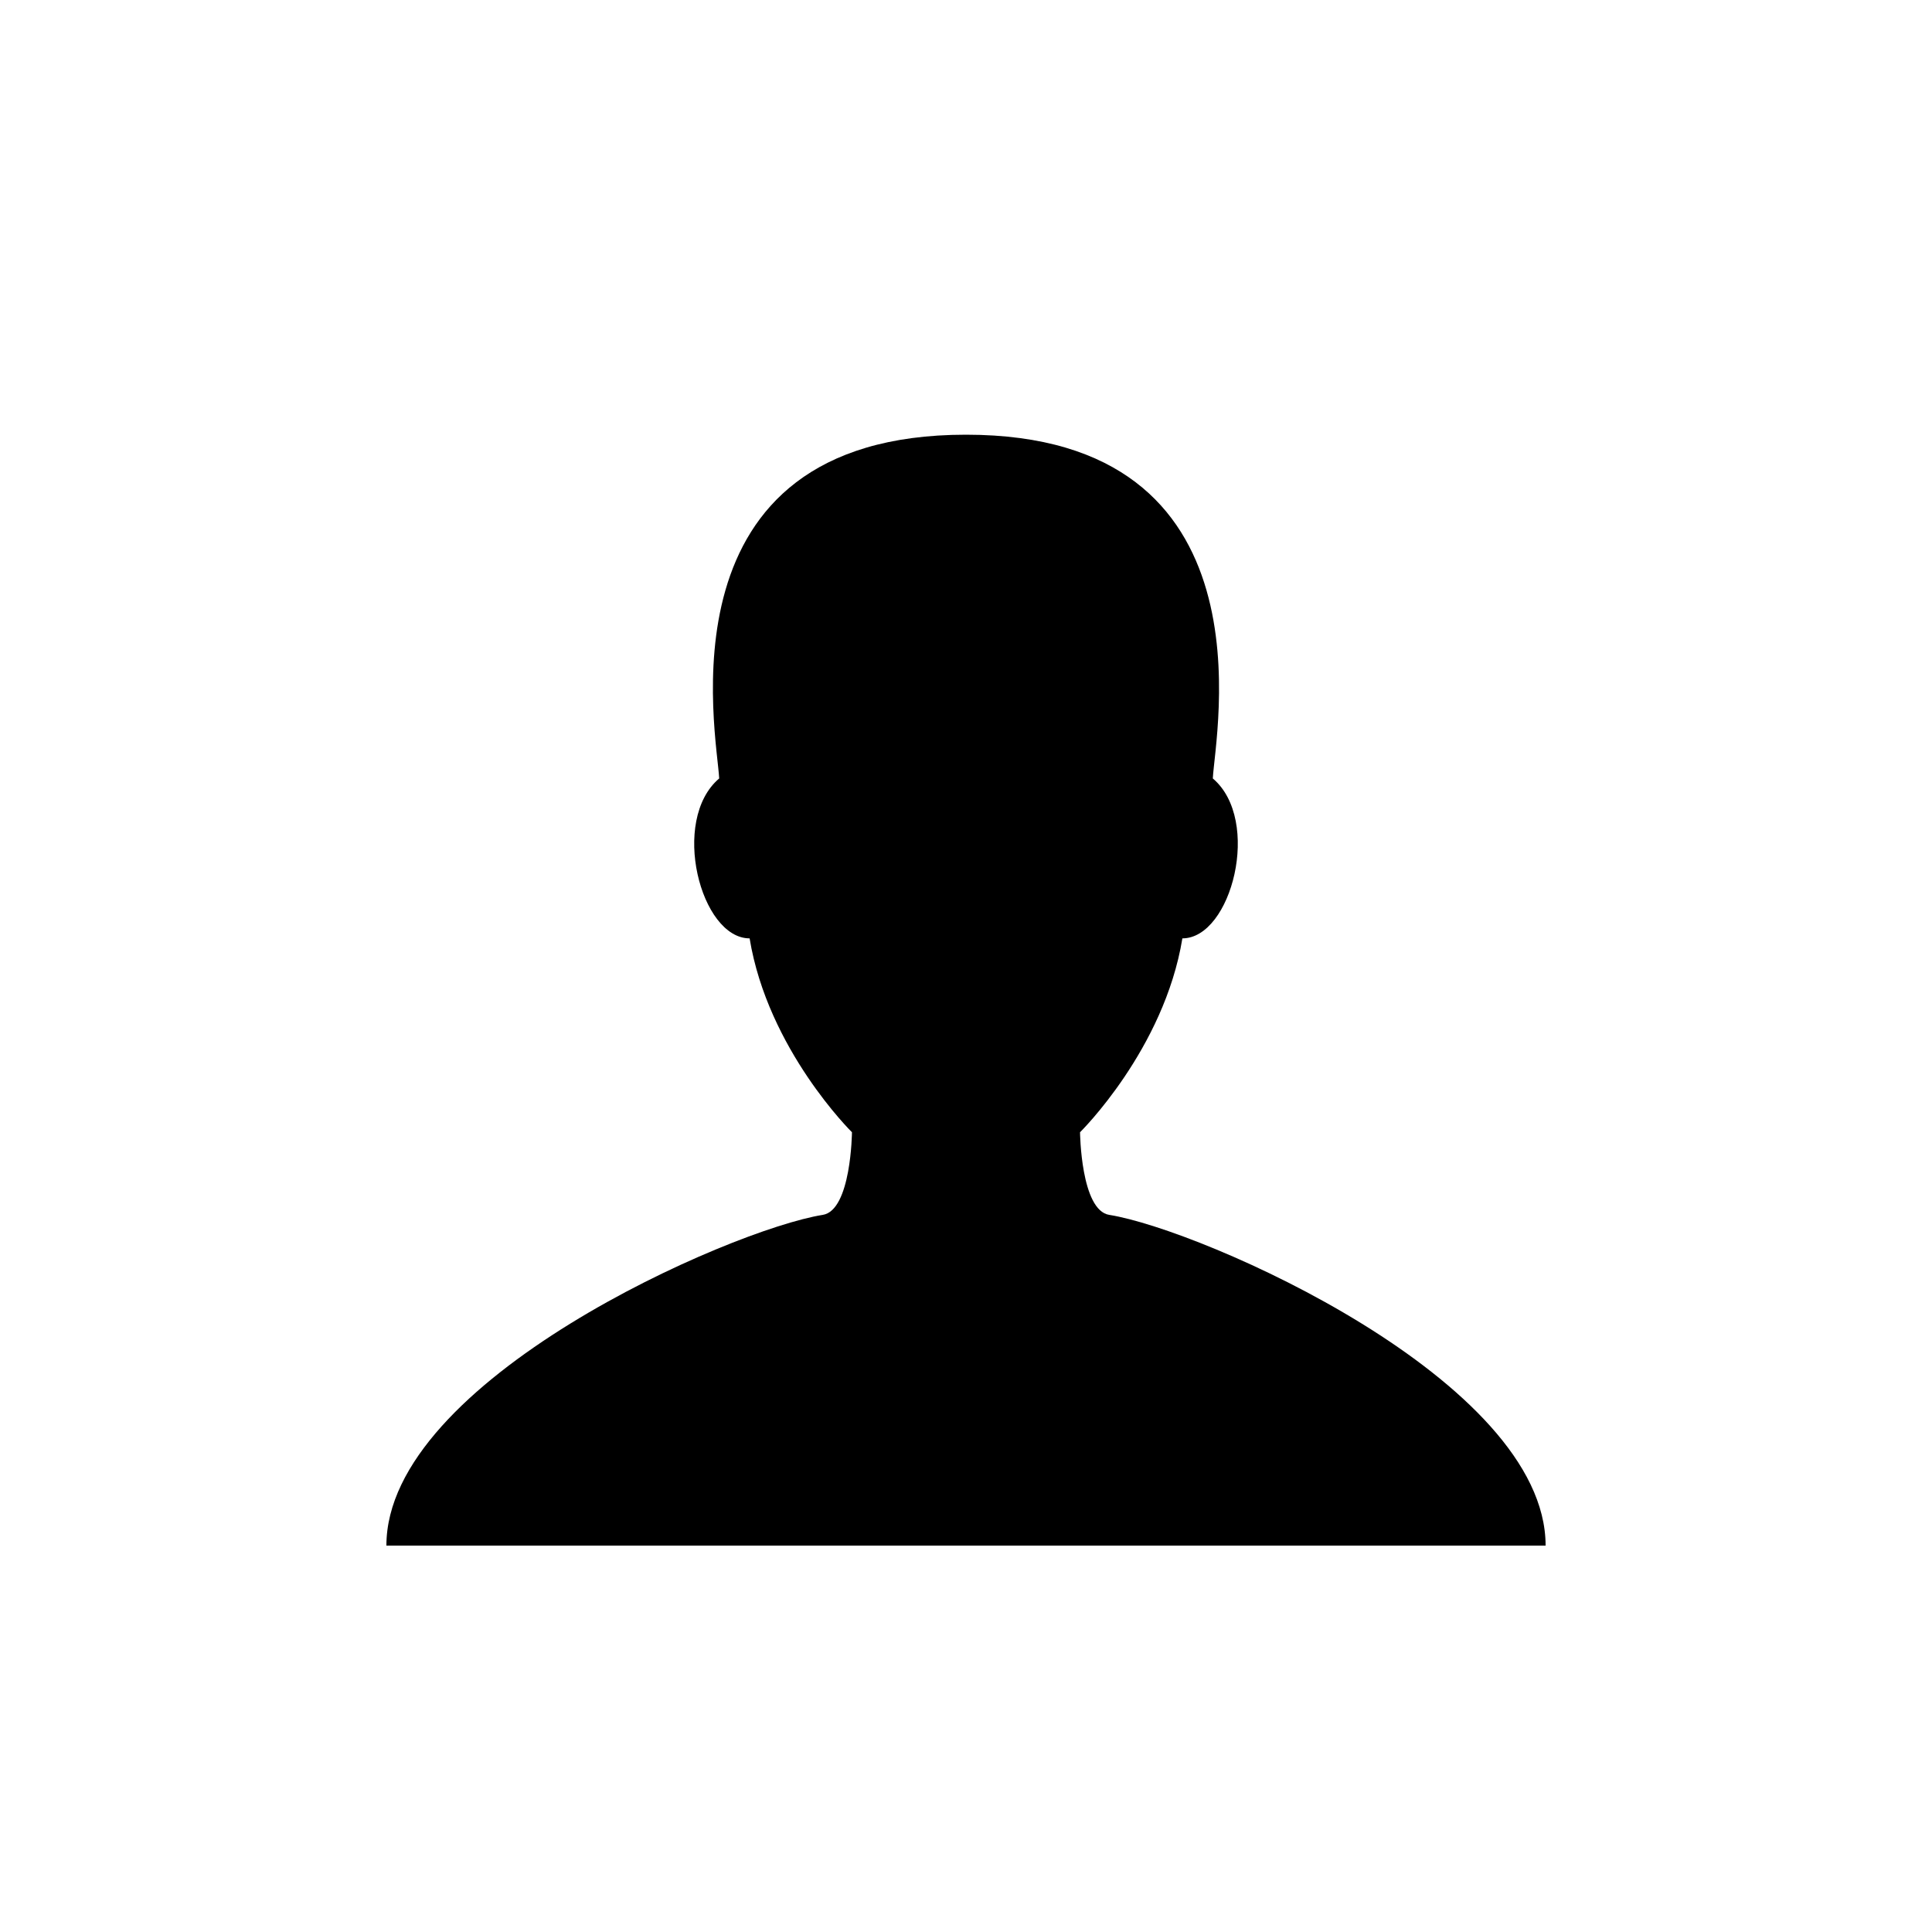
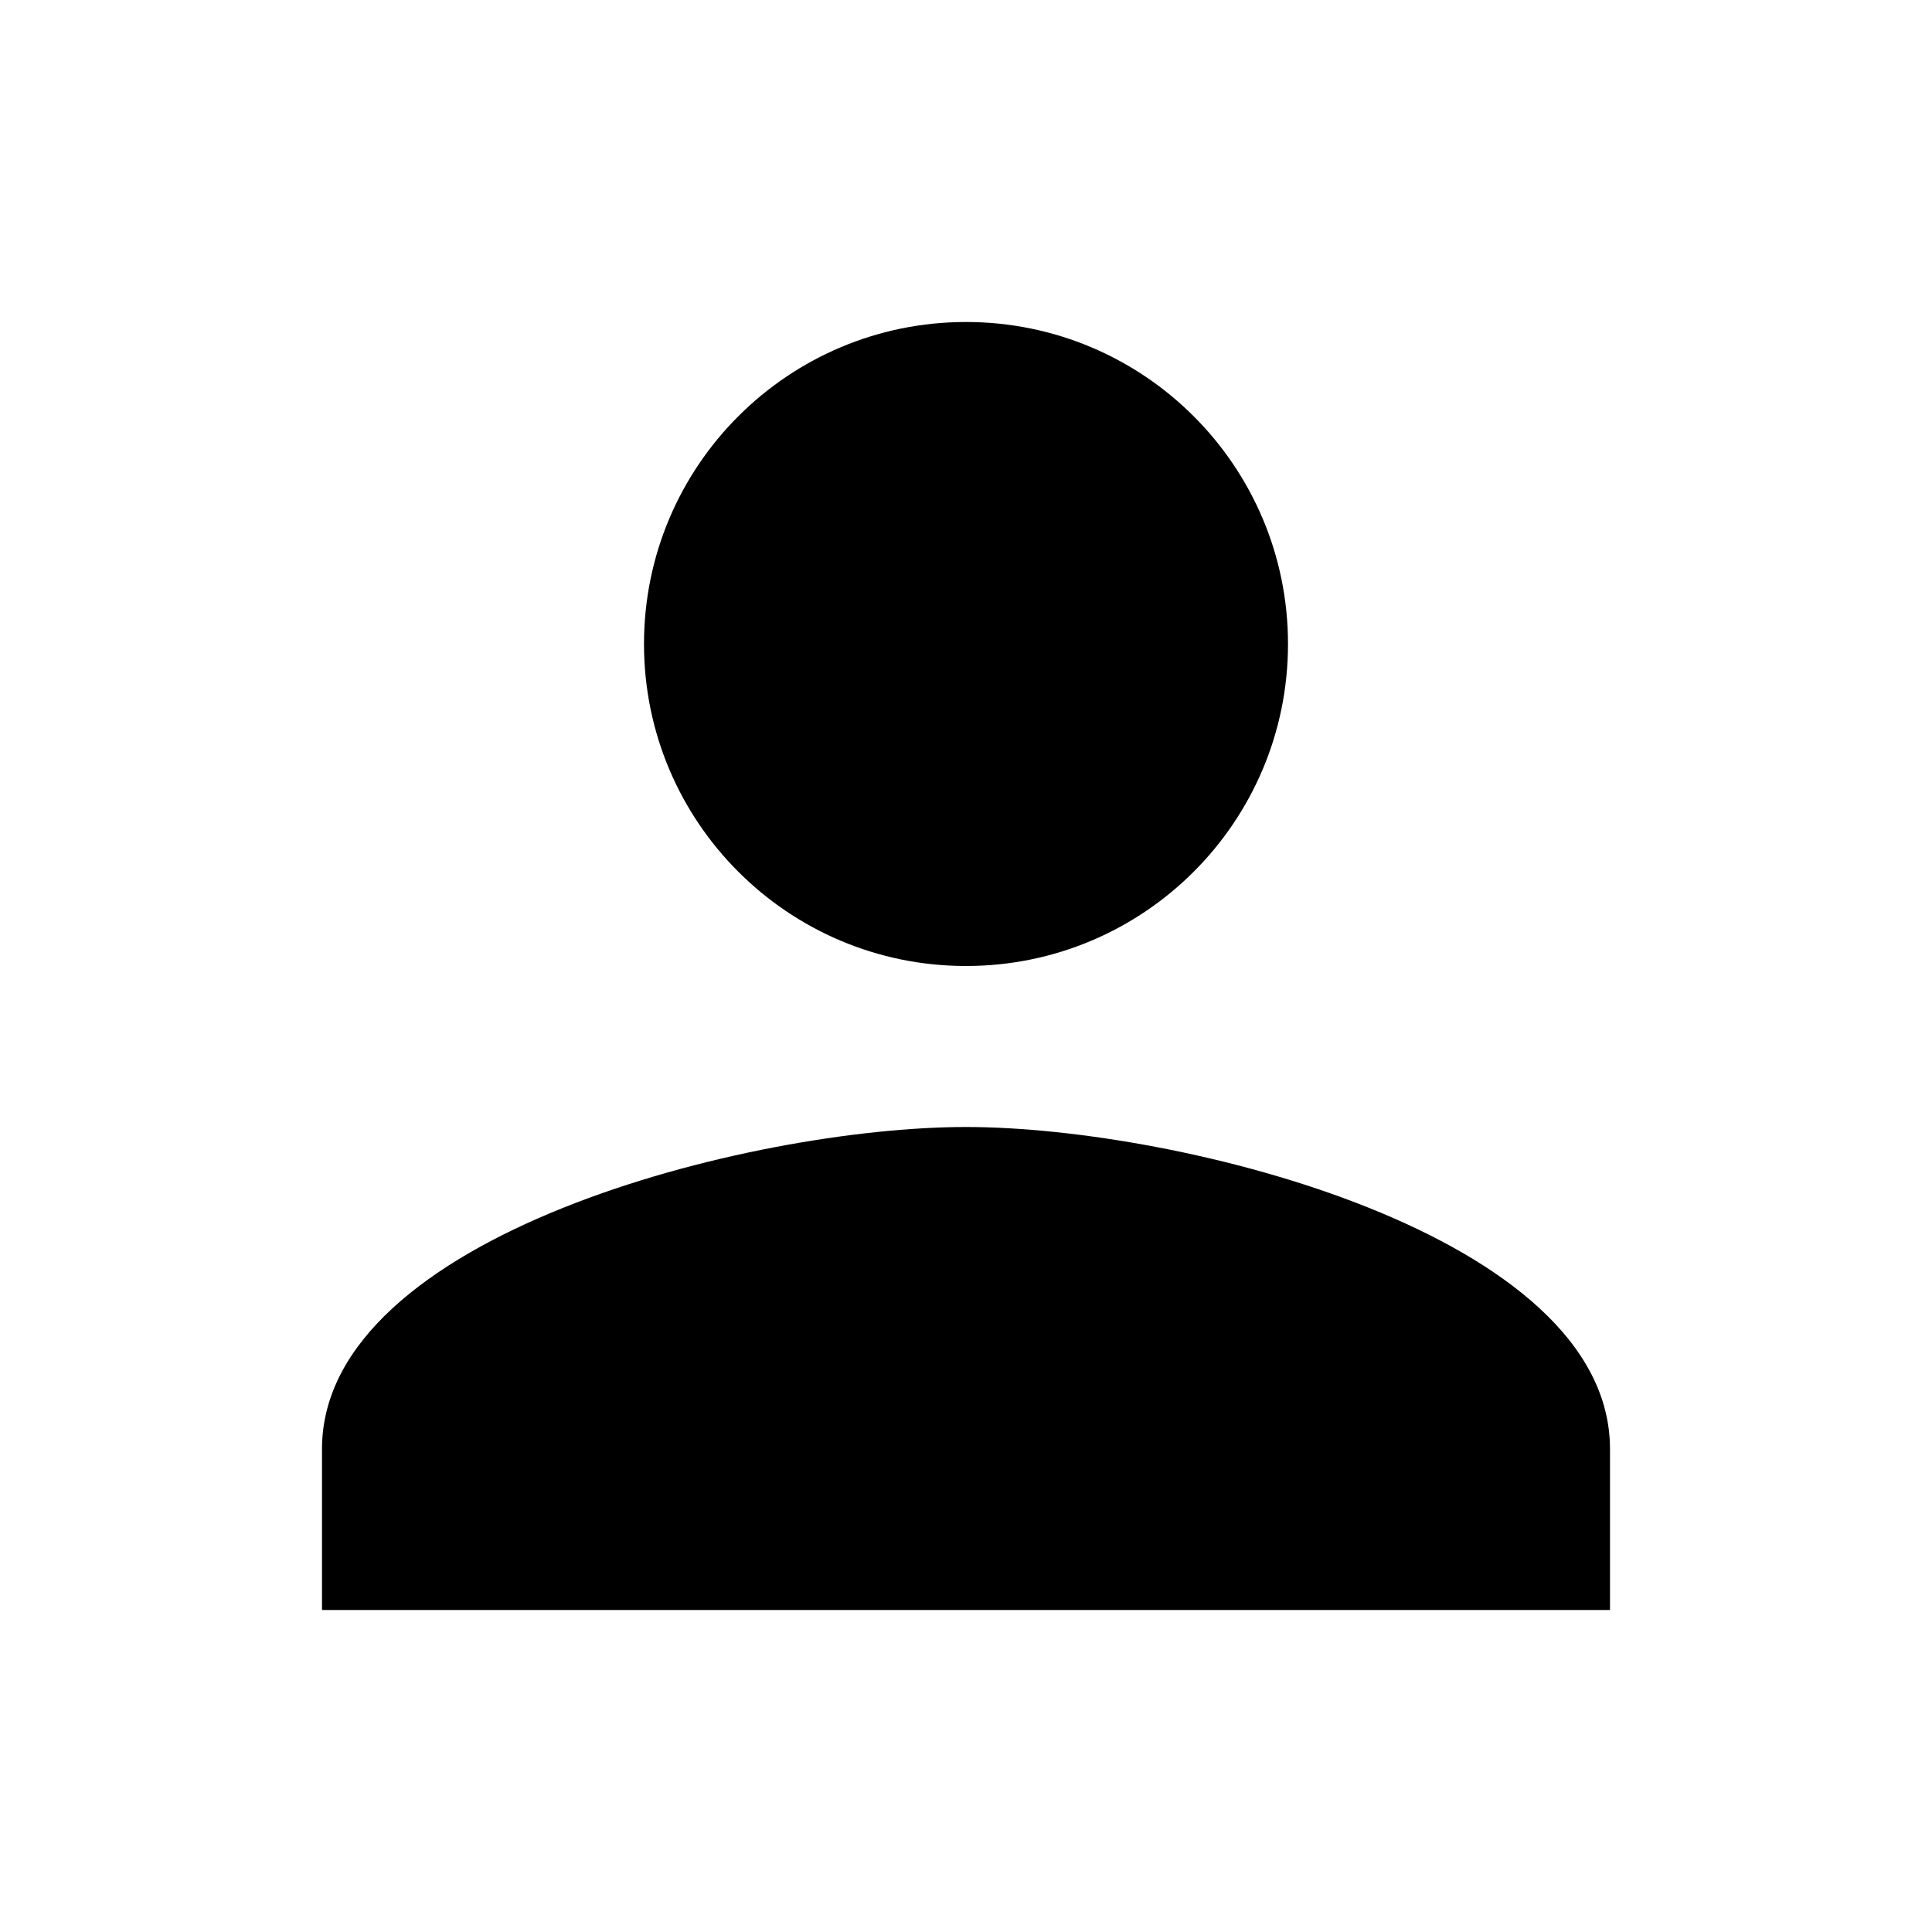
- <svg xmlns="http://www.w3.org/2000/svg" width="40px" height="40px" viewBox="0 0 40 40" version="1.1">
+ <svg xmlns="http://www.w3.org/2000/svg" width="1024px" height="1024px" viewBox="0 0 1024 1024" version="1.1">
  <defs />
-   <g id="__icons" stroke="none" stroke-width="1" fill-rule="evenodd">
-     <g id="user">
-       <path d="M22.967,25.153 C22.376,25.061 22.361,23.442 22.361,23.442 C22.361,23.442 24.102,21.731 24.48,19.428 C25.498,19.428 26.128,16.98 25.11,16.117 C25.154,15.211 26.419,9 20,9 C13.576,9 14.846,15.211 14.89,16.117 C13.872,16.98 14.502,19.428 15.52,19.428 C15.898,21.731 17.639,23.442 17.639,23.442 C17.639,23.442 17.624,25.061 17.033,25.153 C15.127,25.456 8,28.579 8,32 L32,32 C32,28.579 24.878,25.456 22.967,25.153 L22.967,25.153 L22.967,25.153 Z" />
+   <g id="Page-1" stroke="none" stroke-width="1" fill="none" fill-rule="evenodd">
+     <g id="Person">
+       <g id="ic_person_black_48px">
+         <g id="Group">
+           <path d="M512,512 C606.293,512 682.667,435.627 682.667,341.333 C682.667,247.04 606.293,170.667 512,170.667 C417.707,170.667 341.333,247.04 341.333,341.333 C341.333,435.627 417.707,512 512,512 L512,512 Z M512,597.333 C398.08,597.333 170.667,654.507 170.667,768 L170.667,853.333 L853.333,853.333 L853.333,768 C853.333,654.507 625.92,597.333 512,597.333 L512,597.333 Z" id="Shape" fill="#000000" />
+           <path d="M0,0 L1024,0 L1024,1024 L0,1024 L0,0 Z" id="Shape" />
+         </g>
+       </g>
    </g>
  </g>
</svg>
